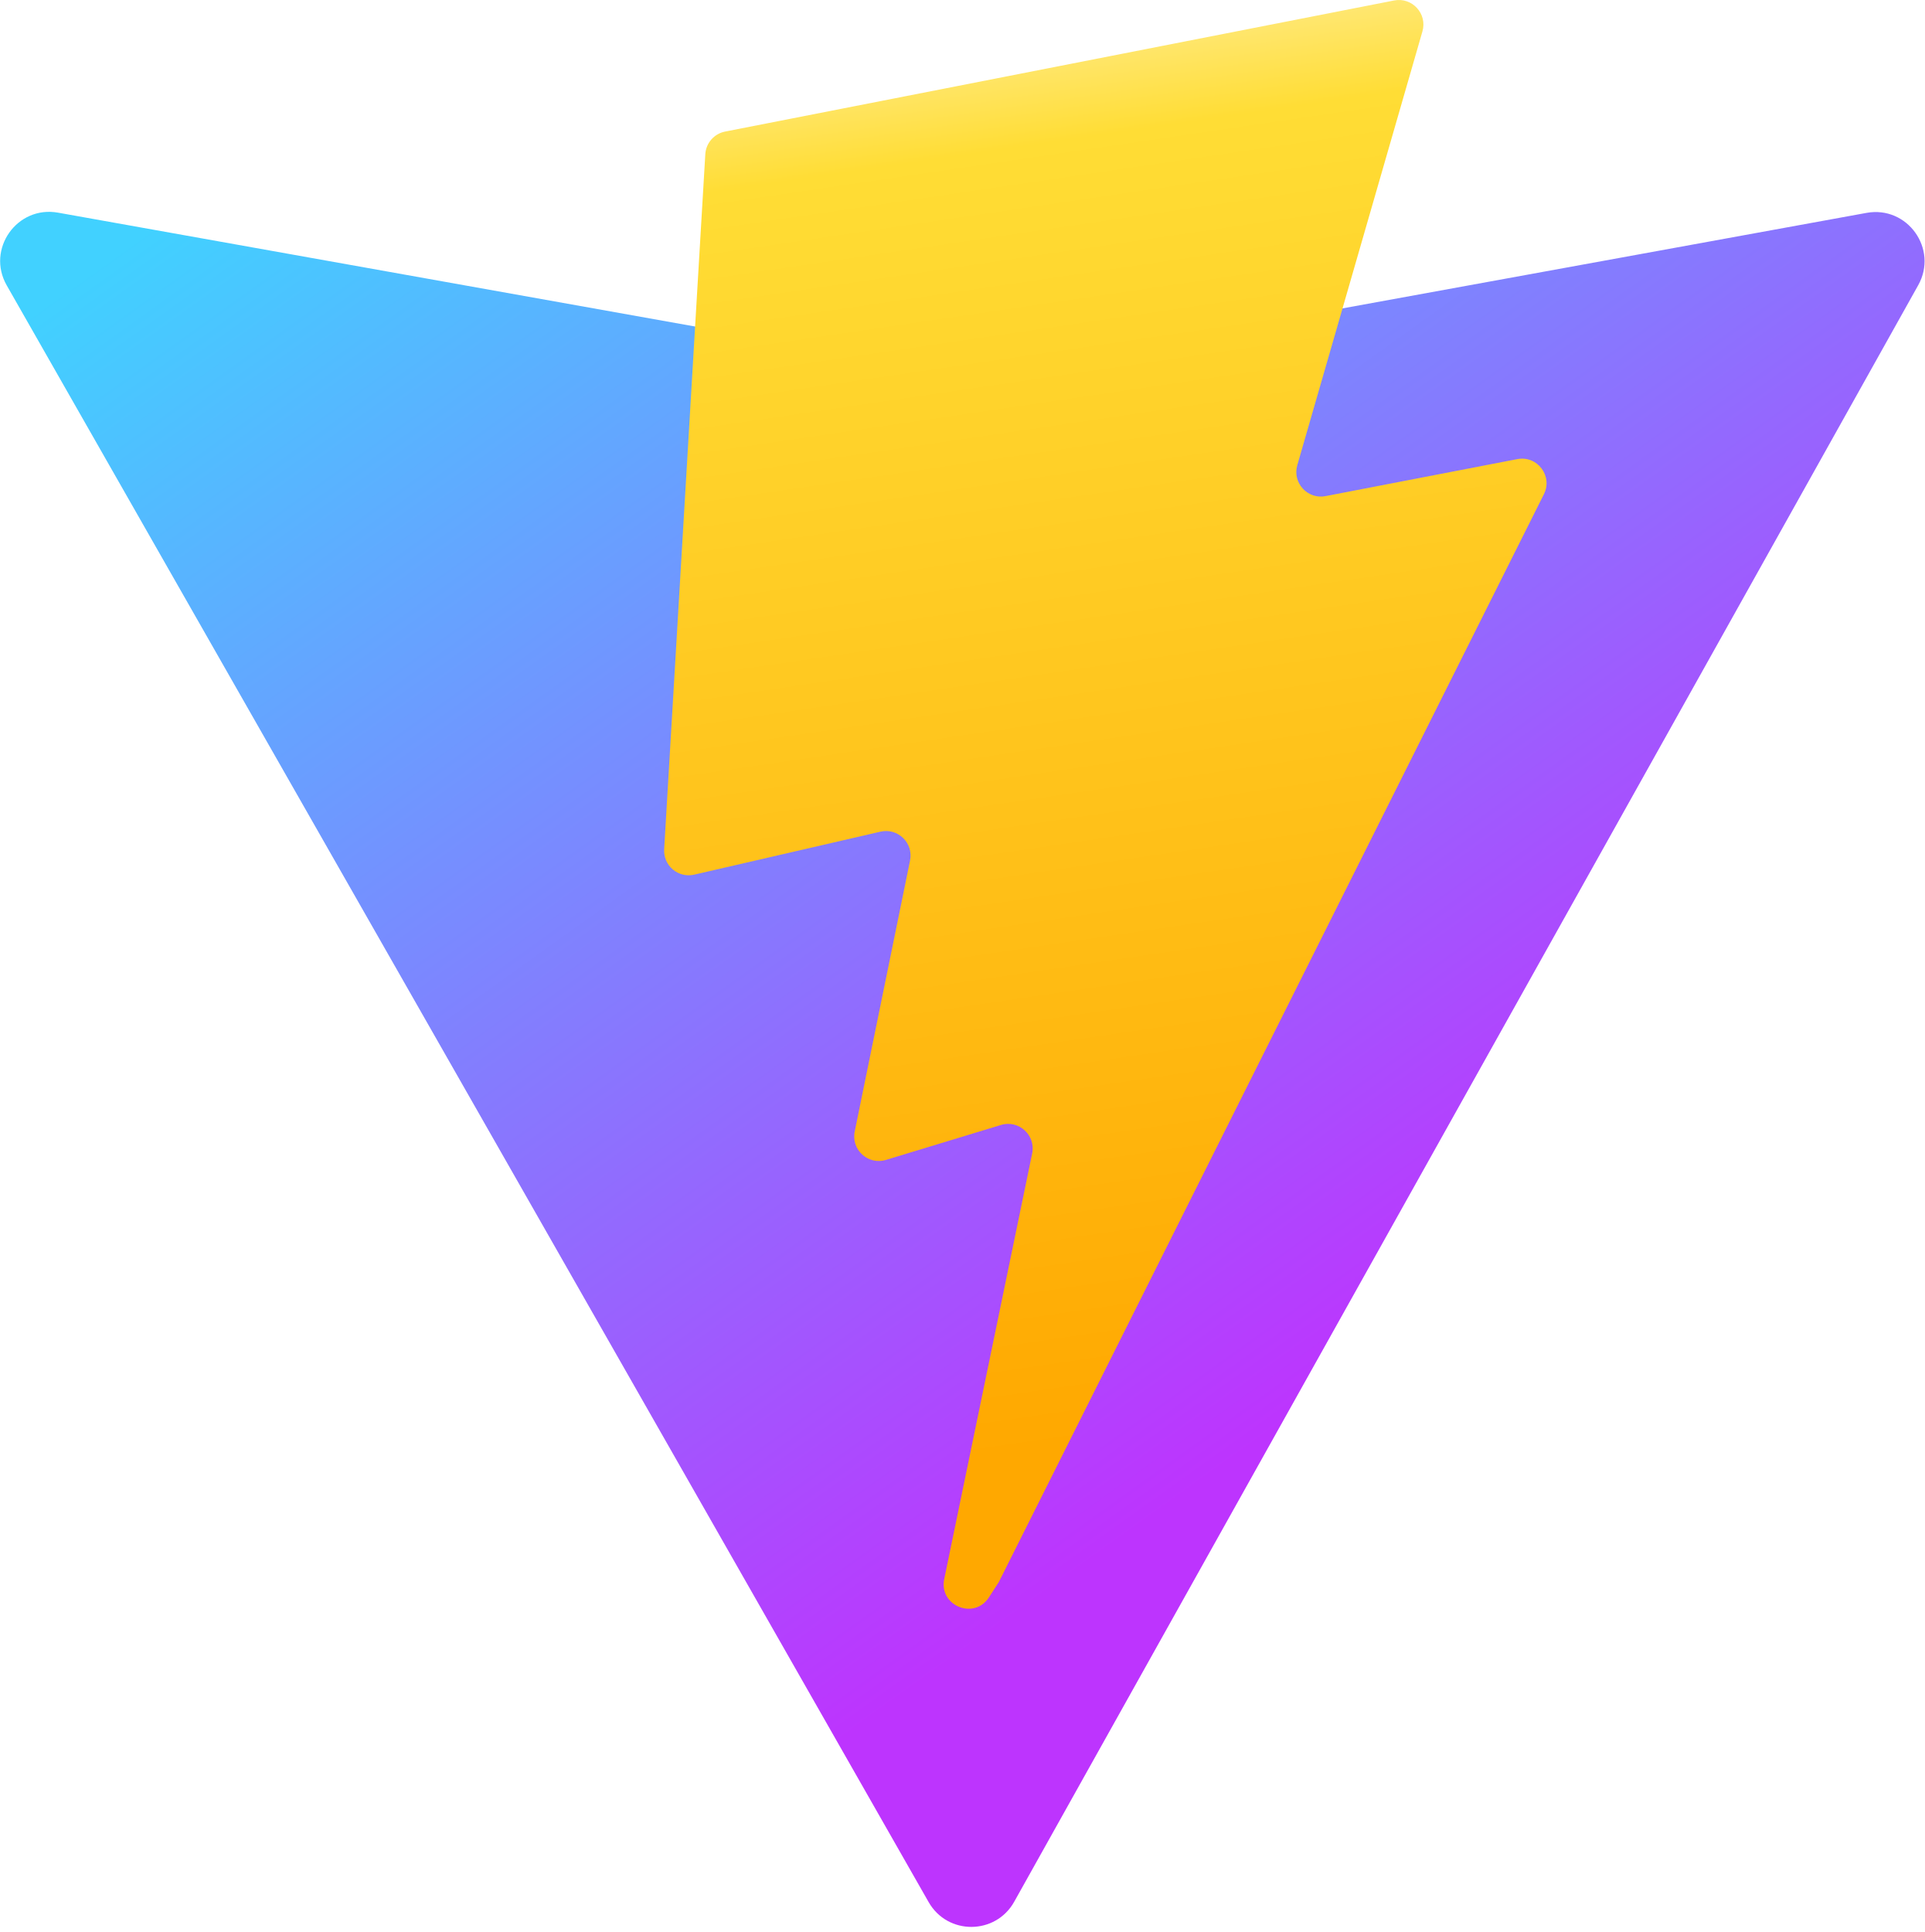
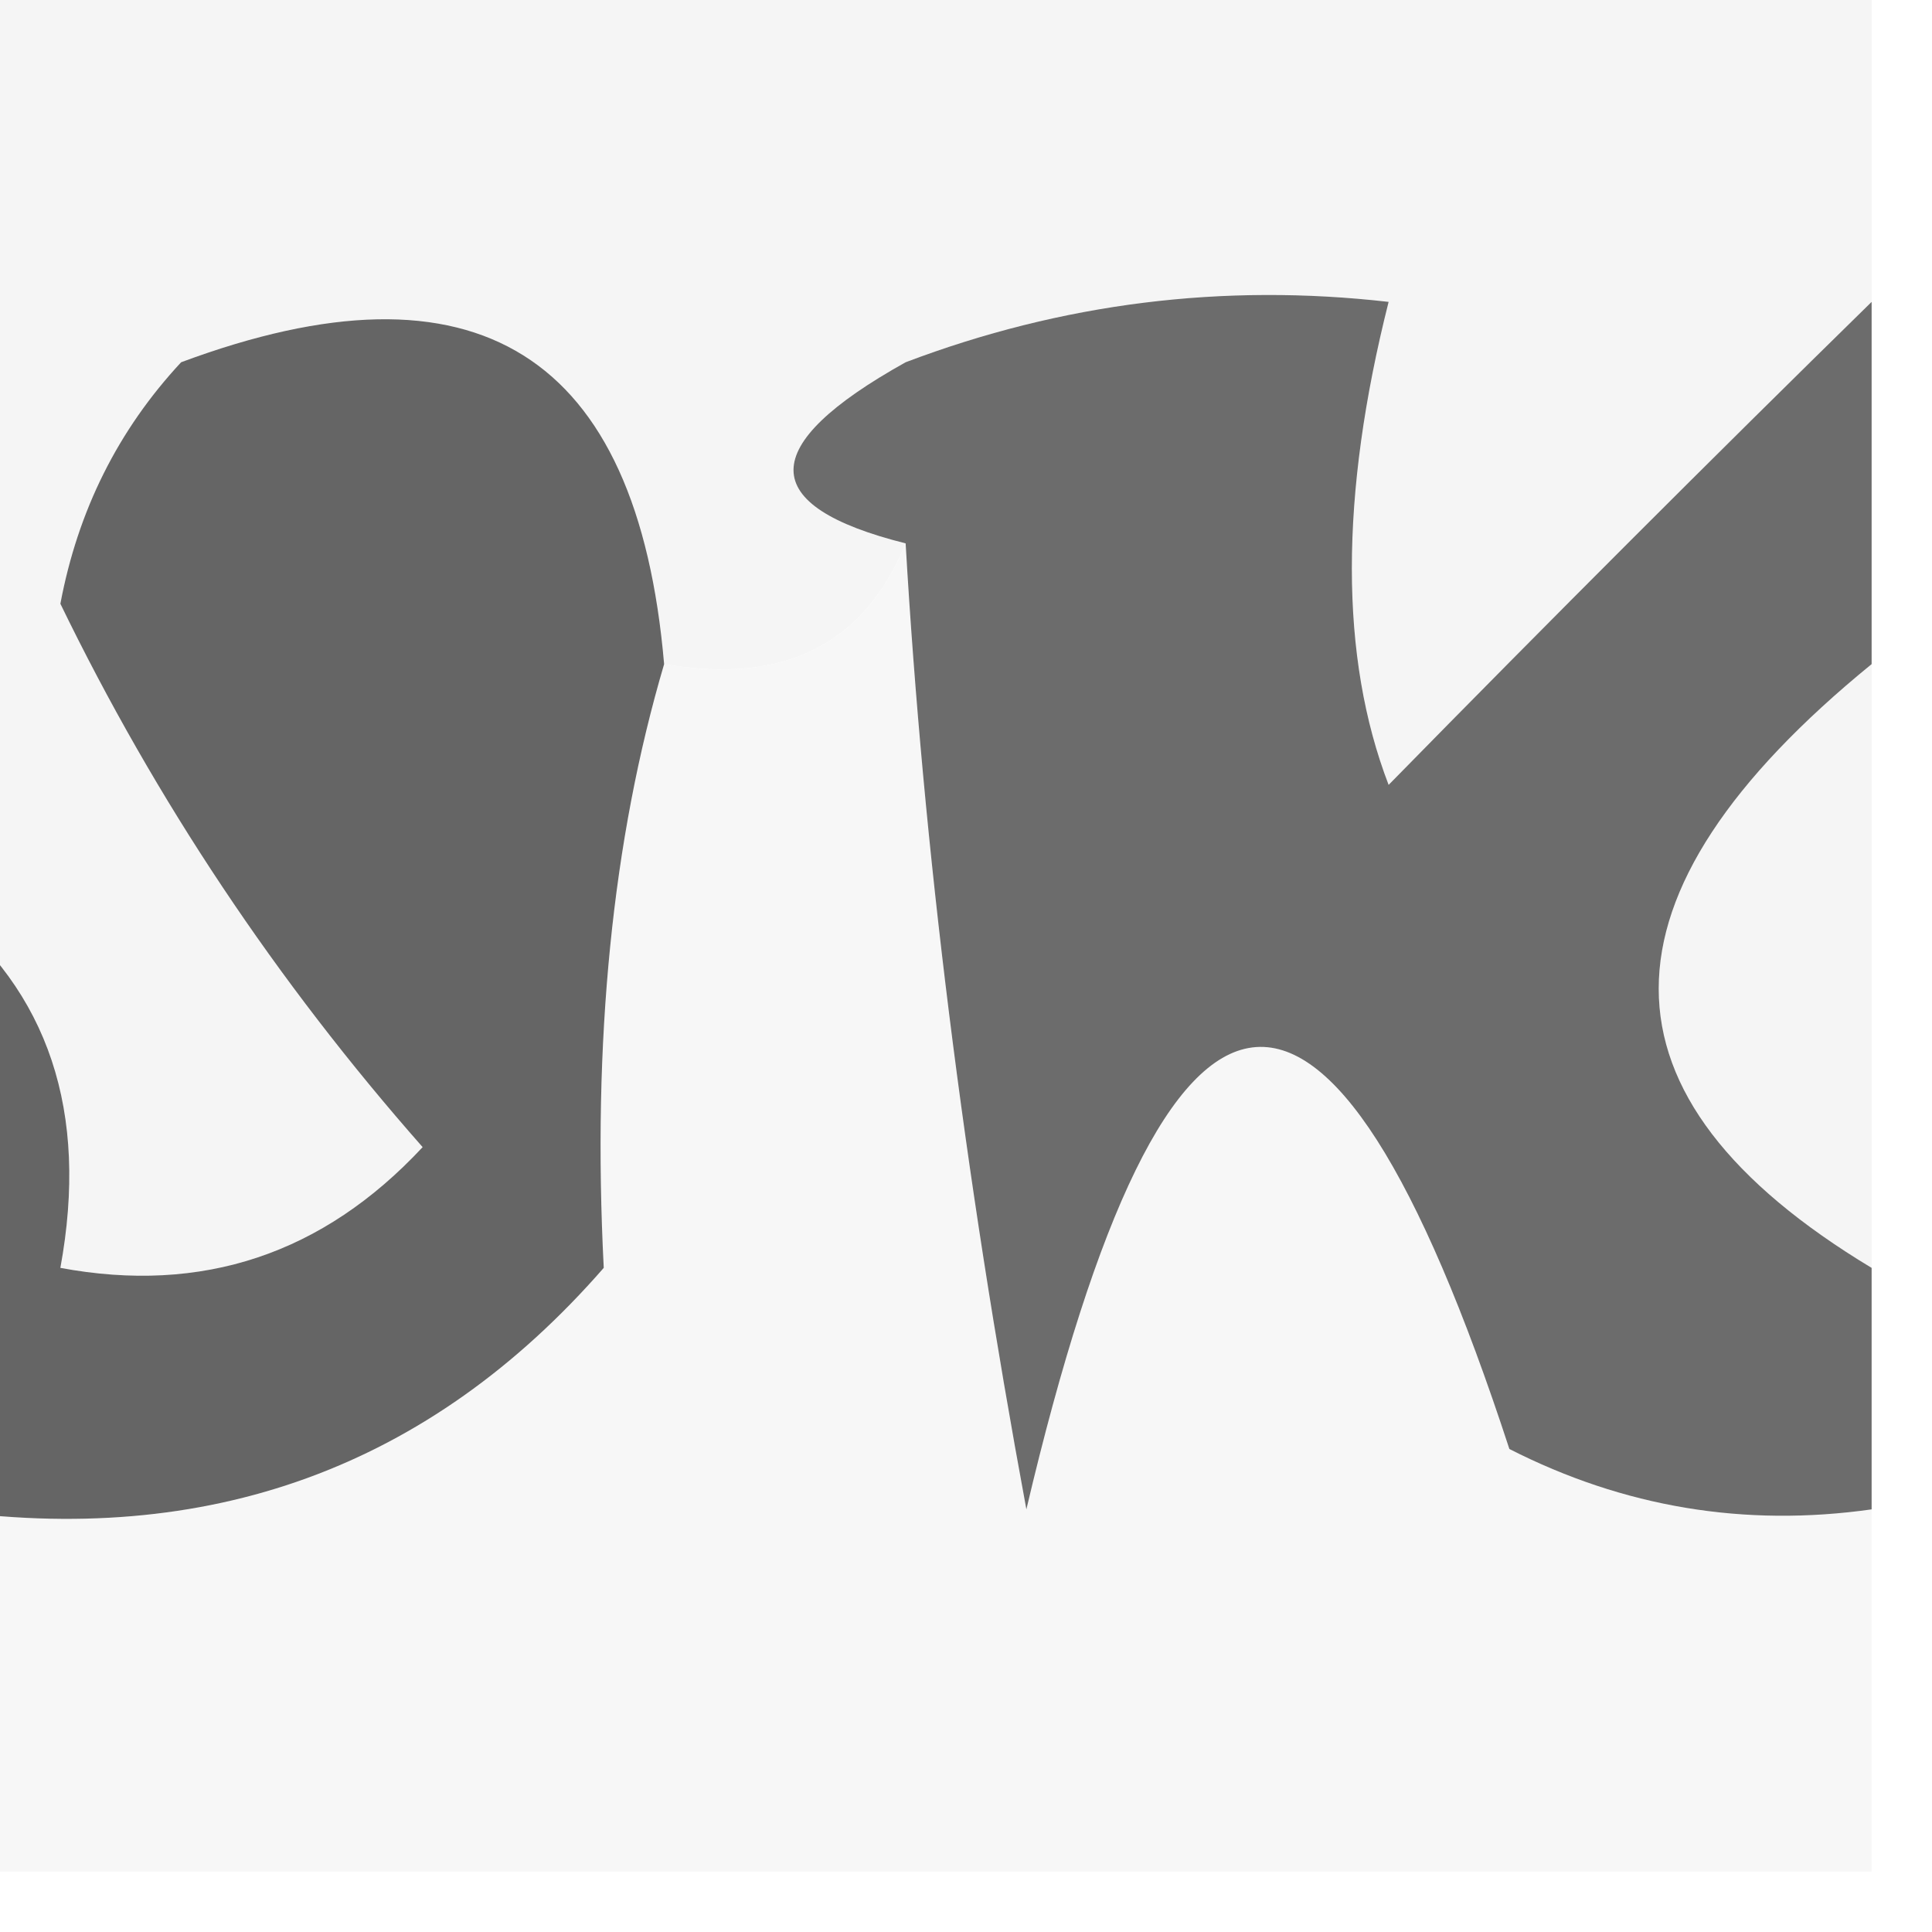
- <svg xmlns="http://www.w3.org/2000/svg" aria-hidden="true" role="img" class="iconify iconify--logos" width="31.88" height="32" preserveAspectRatio="xMidYMid meet" viewBox="0 0 256 257">
-   <defs>
-     <linearGradient id="IconifyId1813088fe1fbc01fb466" x1="-.828%" x2="57.636%" y1="7.652%" y2="78.411%">
-       <stop offset="0%" stop-color="#41D1FF" />
-       <stop offset="100%" stop-color="#BD34FE" />
-     </linearGradient>
-     <linearGradient id="IconifyId1813088fe1fbc01fb467" x1="43.376%" x2="50.316%" y1="2.242%" y2="89.03%">
-       <stop offset="0%" stop-color="#FFEA83" />
-       <stop offset="8.333%" stop-color="#FFDD35" />
-       <stop offset="100%" stop-color="#FFA800" />
-     </linearGradient>
-   </defs>
-   <path fill="url(#IconifyId1813088fe1fbc01fb466)" d="M255.153 37.938L134.897 252.976c-2.483 4.44-8.862 4.466-11.382.048L.875 37.958c-2.746-4.814 1.371-10.646 6.827-9.67l120.385 21.517a6.537 6.537 0 0 0 2.322-.004l117.867-21.483c5.438-.991 9.574 4.796 6.877 9.62Z" />
-   <path fill="url(#IconifyId1813088fe1fbc01fb467)" d="M185.432.063L96.44 17.501a3.268 3.268 0 0 0-2.634 3.014l-5.474 92.456a3.268 3.268 0 0 0 3.997 3.378l24.777-5.718c2.318-.535 4.413 1.507 3.936 3.838l-7.361 36.047c-.495 2.426 1.782 4.5 4.151 3.78l15.304-4.649c2.372-.72 4.652 1.36 4.15 3.788l-11.698 56.621c-.732 3.542 3.979 5.473 5.943 2.437l1.313-2.028l72.516-144.72c1.215-2.423-.88-5.186-3.54-4.672l-25.505 4.922c-2.396.462-4.435-1.77-3.759-4.114l16.646-57.705c.677-2.35-1.37-4.583-3.769-4.113Z" />
+ <svg xmlns="http://www.w3.org/2000/svg" version="1.1" width="16px" height="16px" style="shape-rendering:geometricPrecision; text-rendering:geometricPrecision; image-rendering:optimizeQuality; fill-rule:evenodd; clip-rule:evenodd">
+   <g>
+     <path style="opacity:0.98" fill="#f5f5f5" d="M -0.5,-0.5 C 4.833,-0.5 10.167,-0.5 15.5,-0.5C 15.5,0.5 15.5,1.5 15.5,2.5C 14.173,3.8 12.84,5.133 11.5,6.5C 11.094,5.442 11.094,4.109 11.5,2.5C 10.127,2.343 8.793,2.51 7.5,3C 6.262,3.69 6.262,4.19 7.5,4.5C 7.158,5.338 6.492,5.672 5.5,5.5C 5.278,2.924 3.945,2.09 1.5,3C 0.978,3.561 0.645,4.228 0.5,5C 1.289,6.626 2.289,8.126 3.5,9.5C 2.675,10.386 1.675,10.719 0.5,10.5C 0.737,9.209 0.404,8.209 -0.5,7.5C -0.5,4.833 -0.5,2.167 -0.5,-0.5 Z" />
+   </g>
+   <g>
+     <path style="opacity:0.982" fill="#f7f7f7" d="M 7.5,4.5 C 7.647,7.027 7.98,9.693 8.5,12.5C 9.662,7.566 10.996,7.399 12.5,12C 13.448,12.483 14.448,12.649 15.5,12.5C 15.5,13.5 15.5,14.5 15.5,15.5C 10.167,15.5 4.833,15.5 -0.5,15.5C -0.5,14.5 -0.5,13.5 -0.5,12.5C 1.722,12.822 3.556,12.155 5,10.5C 4.904,8.619 5.071,6.953 5.5,5.5C 6.492,5.672 7.158,5.338 7.5,4.5 Z" />
+   </g>
+   <g>
+     <path style="opacity:1" fill="#f5f5f5" d="M 15.5,5.5 C 15.5,7.167 15.5,8.833 15.5,10.5C 13.149,9.084 13.149,7.417 15.5,5.5 Z" />
+   </g>
+   <g>
+     <path style="opacity:1" fill="#656565" d="M 5.5,5.5 C 5.071,6.953 4.904,8.619 5,10.5C 3.556,12.155 1.722,12.822 -0.5,12.5C -0.5,10.833 -0.5,9.167 -0.5,7.5C 0.404,8.209 0.737,9.209 0.5,10.5C 1.675,10.719 2.675,10.386 3.5,9.5C 2.289,8.126 1.289,6.626 0.5,5C 0.645,4.228 0.978,3.561 1.5,3C 3.945,2.09 5.278,2.924 5.5,5.5 Z" />
+   </g>
+   <g>
+     <path style="opacity:1" fill="#6c6c6c" d="M 15.5,2.5 C 15.5,3.5 15.5,4.5 15.5,5.5C 13.149,7.417 13.149,9.084 15.5,10.5C 15.5,11.167 15.5,11.833 15.5,12.5C 14.448,12.649 13.448,12.483 12.5,12C 10.996,7.399 9.662,7.566 8.5,12.5C 7.98,9.693 7.647,7.027 7.5,4.5C 6.262,4.19 6.262,3.69 7.5,3C 8.793,2.51 10.127,2.343 11.5,2.5C 11.094,4.109 11.094,5.442 11.5,6.5C 12.84,5.133 14.173,3.8 15.5,2.5 Z" />
+   </g>
</svg>
